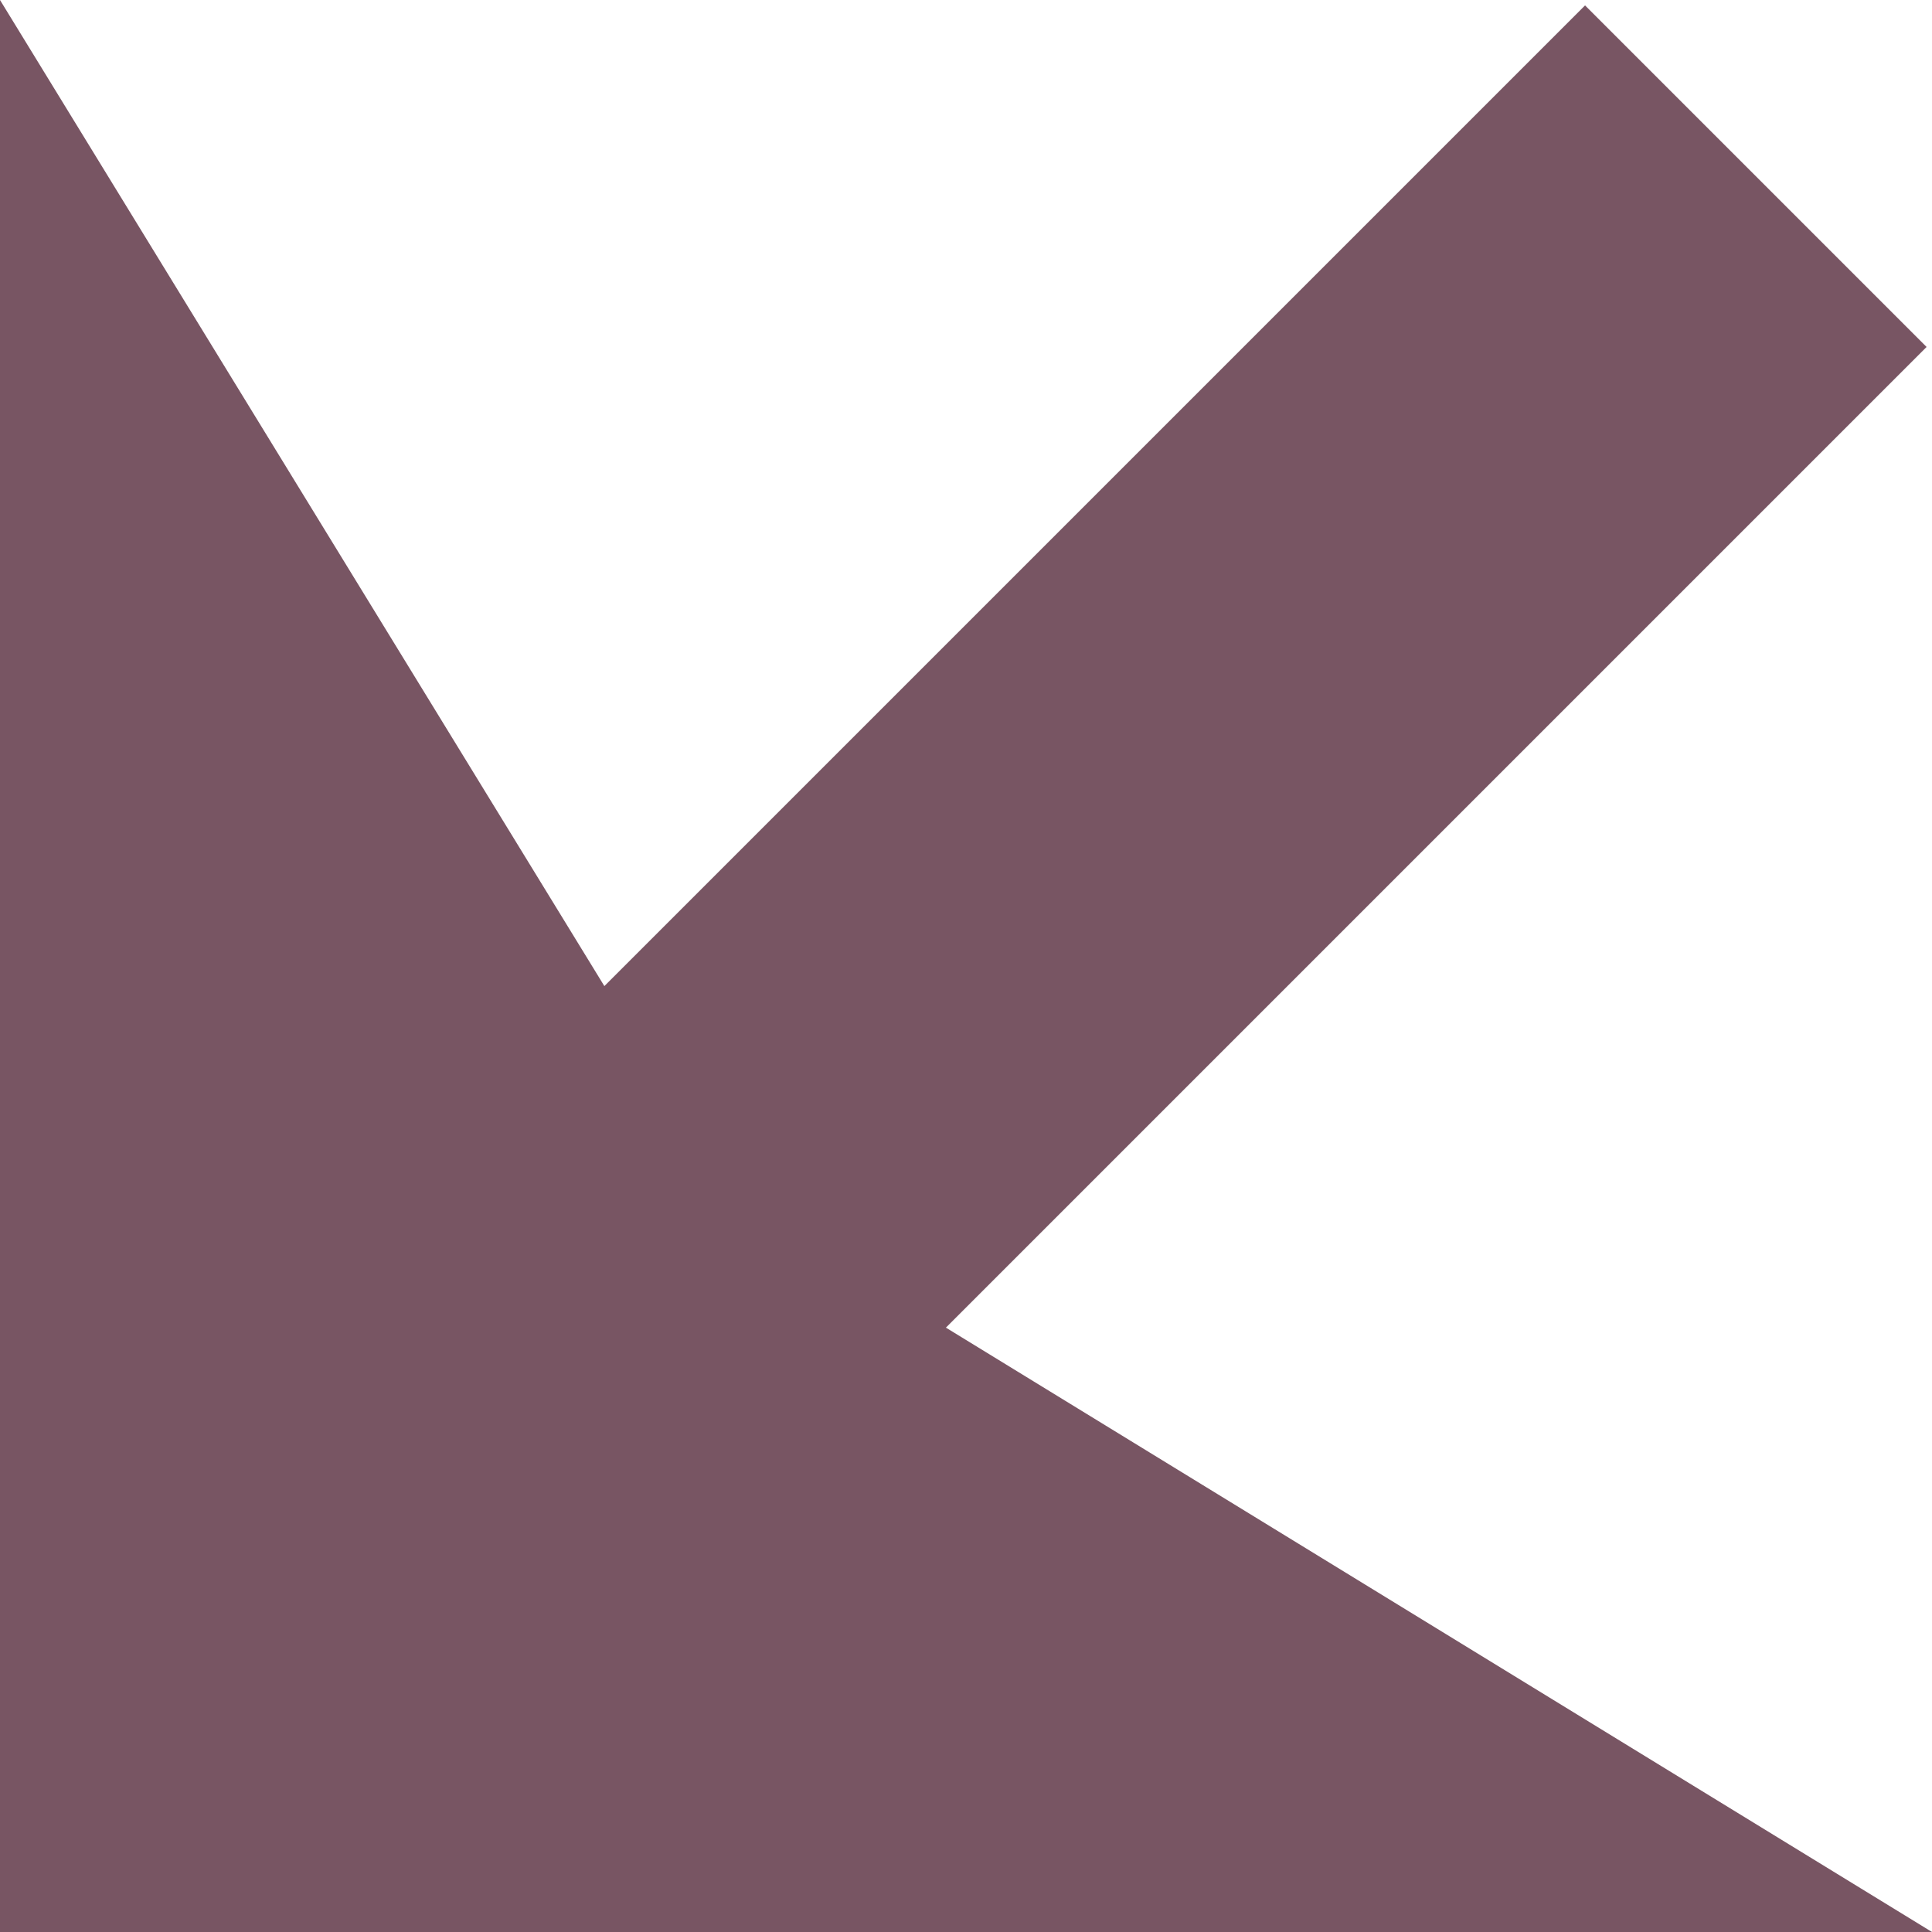
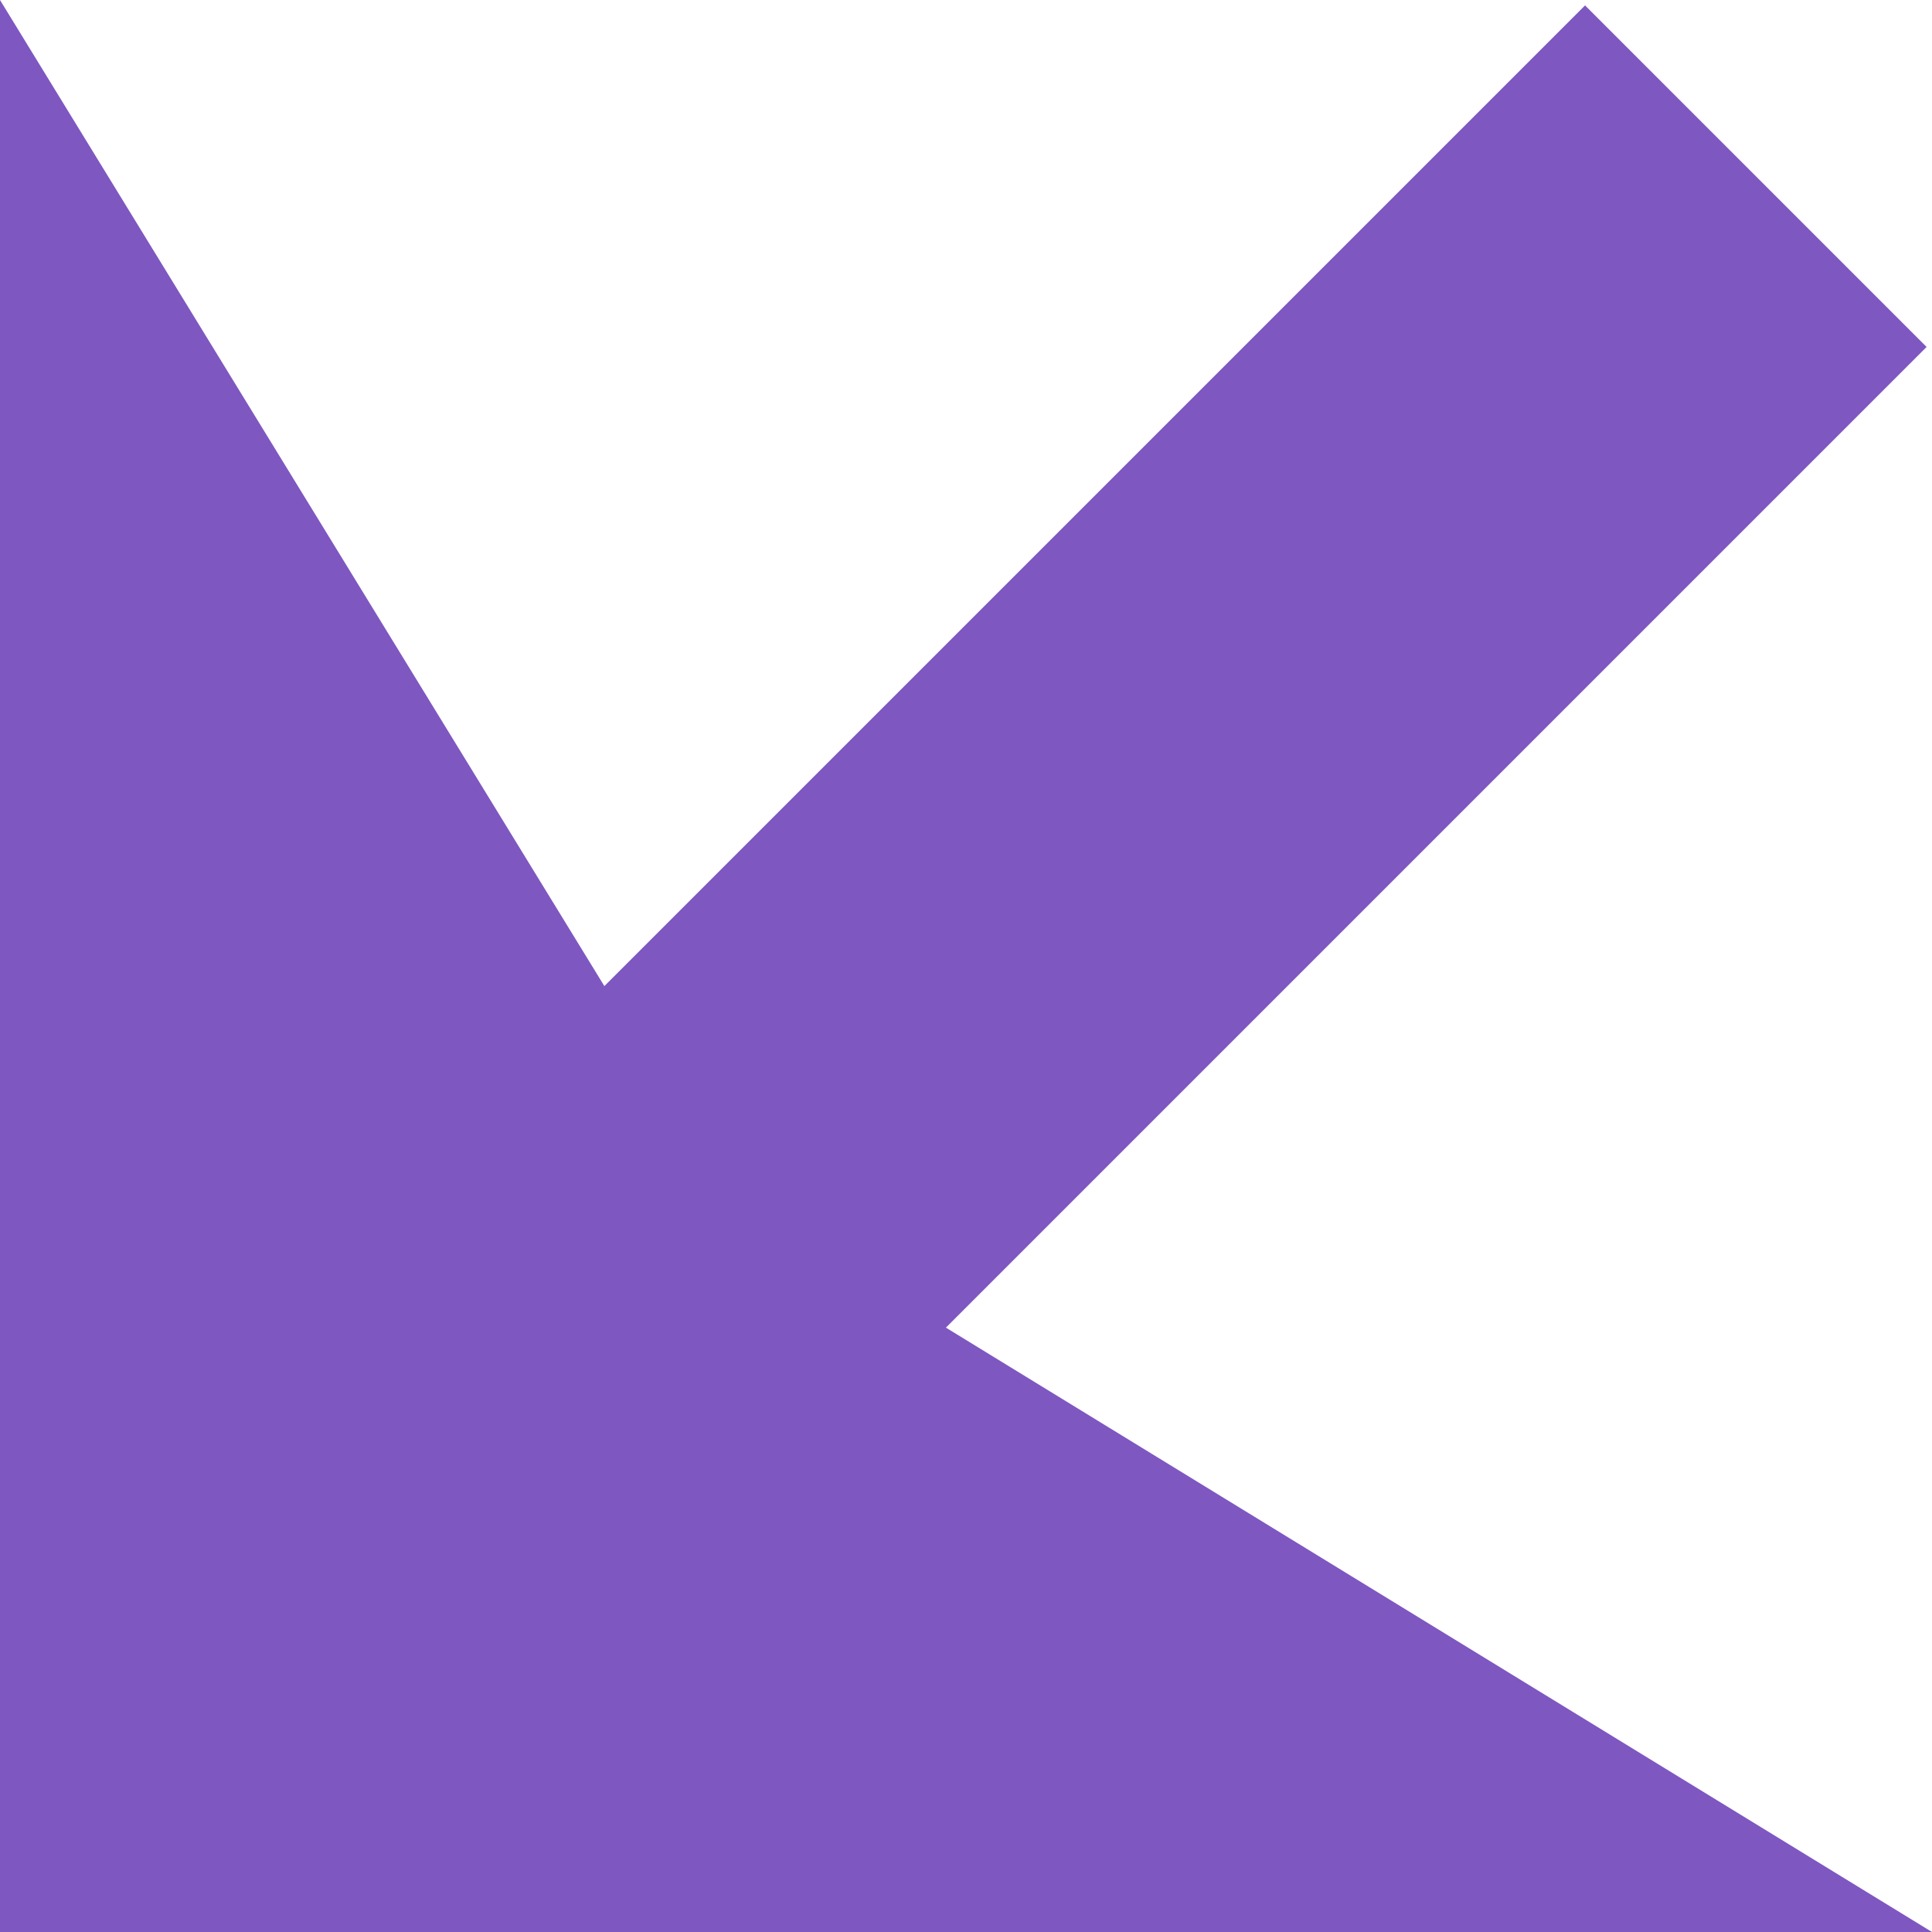
<svg xmlns="http://www.w3.org/2000/svg" width="100%" height="100%" viewBox="0 0 50 50" version="1.1" xml:space="preserve" style="fill-rule:evenodd;clip-rule:evenodd;stroke-linejoin:round;stroke-miterlimit:1.414;">
-   <path d="M15.641,25.52L41.021,0.14C43.967,3.087 46.913,6.033 49.86,8.979L24.48,34.359L50,50L0,50L0,0L15.641,25.52Z" style="fill:#785563;" />
+   <path d="M15.641,25.52L41.021,0.14C43.967,3.087 46.913,6.033 49.86,8.979L24.48,34.359L50,50L0,50L0,0L15.641,25.52Z" style="fill:#7E57C1;" />
</svg>
